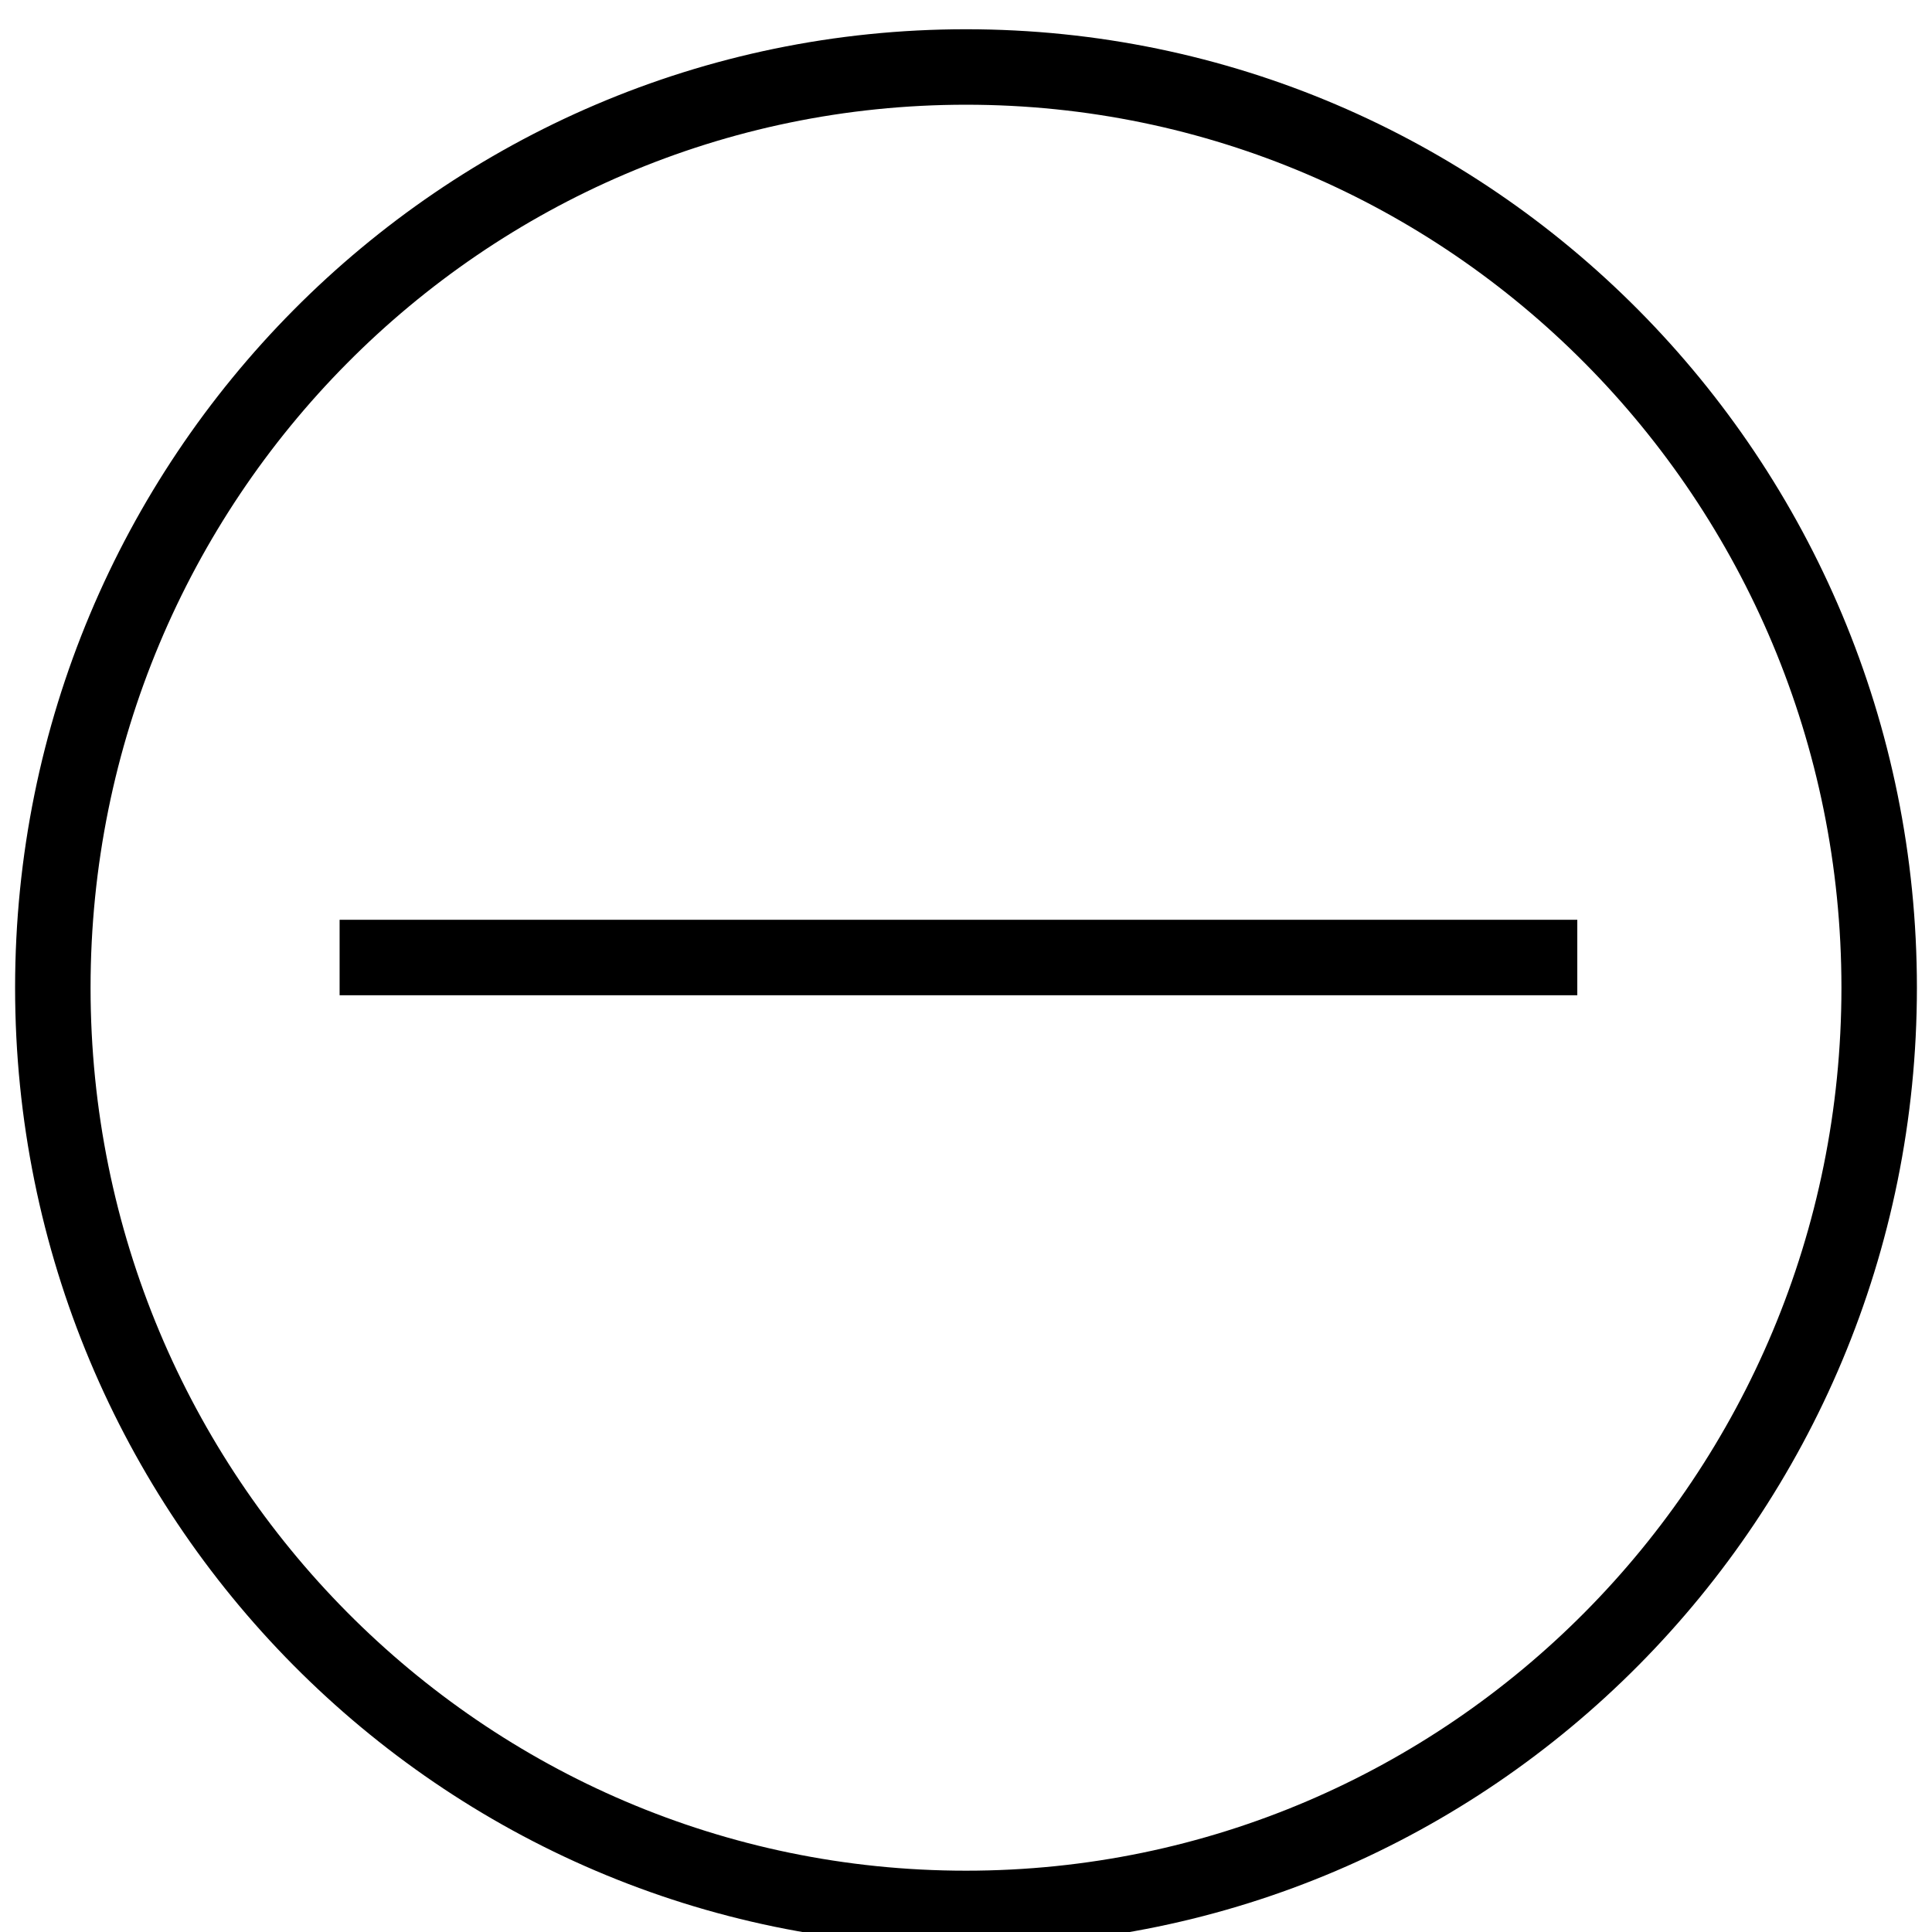
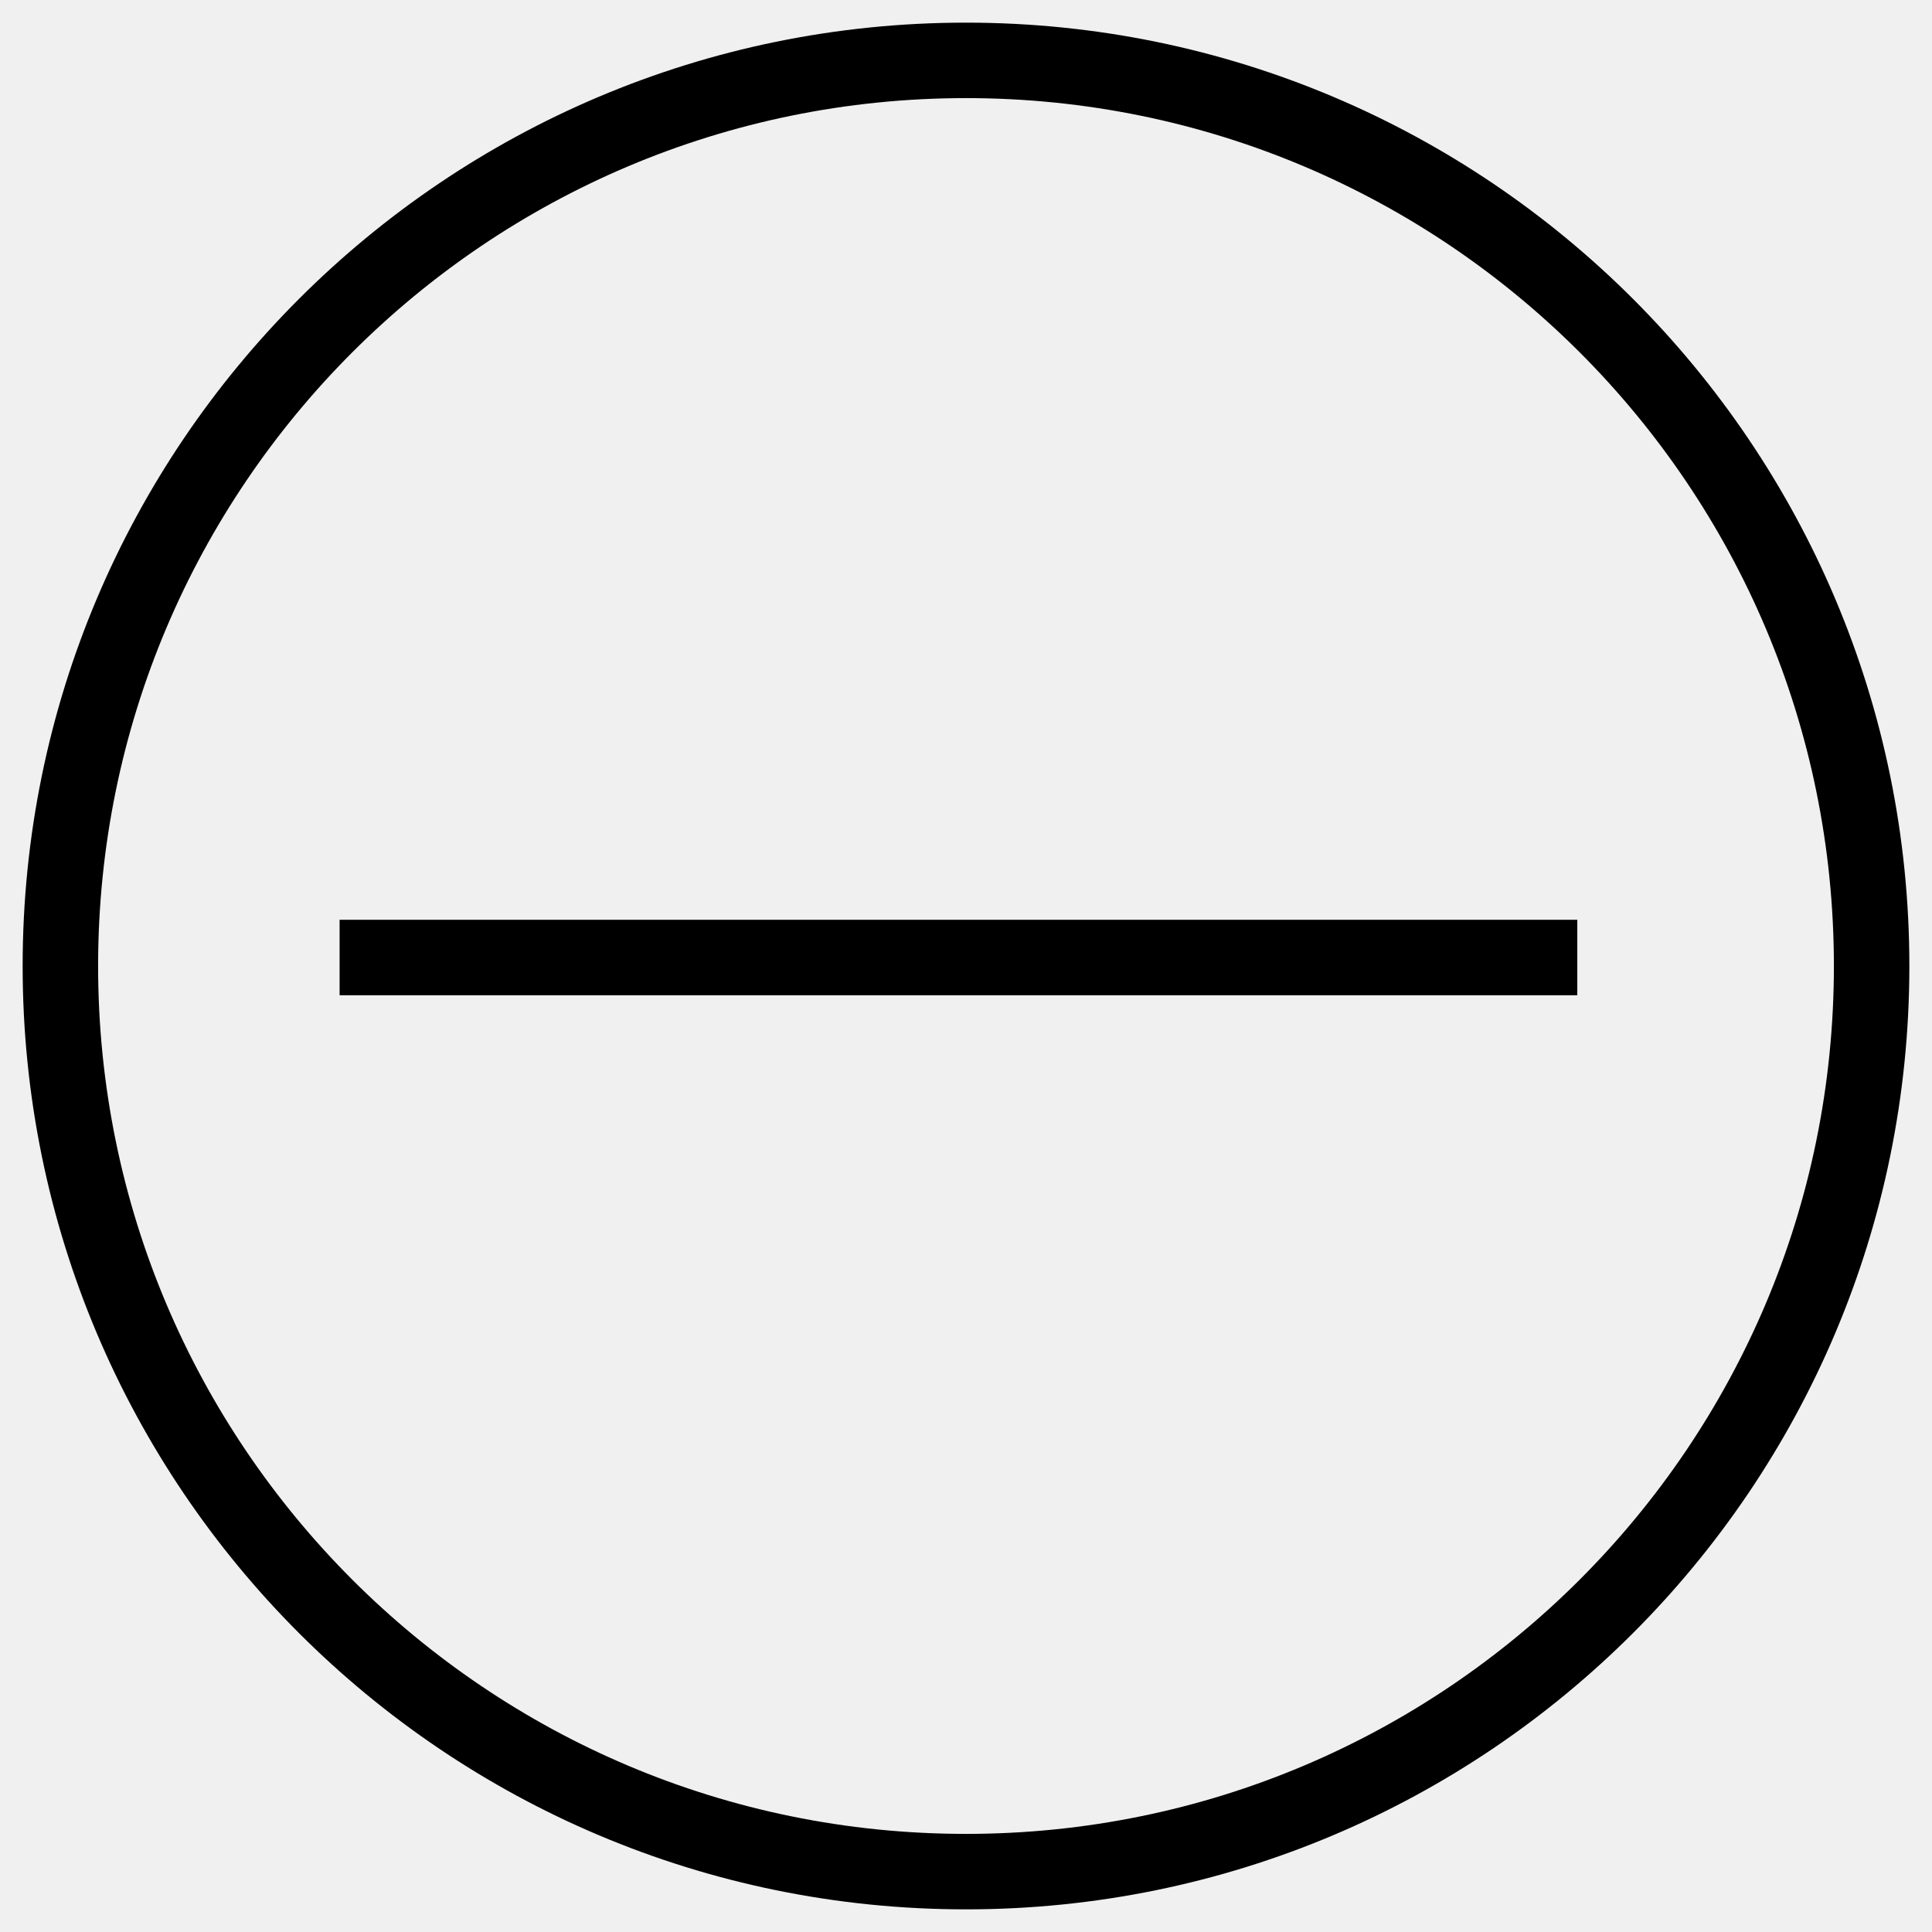
- <svg xmlns="http://www.w3.org/2000/svg" width="128" height="128">
-   <g>
-     <rect fill="#fff" id="canvas_background" height="130" width="130" y="-1" x="-1" />
-   </g>
-   <g>
-     <ellipse stroke="#000" ry="61" rx="60.5" id="svg_1" cy="65.438" cx="64" fill-opacity="null" stroke-opacity="null" stroke-width="5" fill="none" />
-     <line stroke-linecap="null" stroke-linejoin="null" id="svg_3" y2="63.438" x2="104.5" y1="63.438" x1="22.5" fill-opacity="null" stroke-opacity="null" stroke-width="5" stroke="#000" fill="none" />
-   </g>
+ <svg xmlns="http://www.w3.org/2000/svg" width="128" height="128" viewbox="0 0 128 128">
+   <ellipse stroke="#000" ry="60" rx="60" cy="64" cx="64" stroke-width="5" fill="none" />
+   <line y2="63.438" x2="104.5" y1="63.438" x1="22.5" stroke-width="5" stroke="#000" fill="none" />
</svg>
